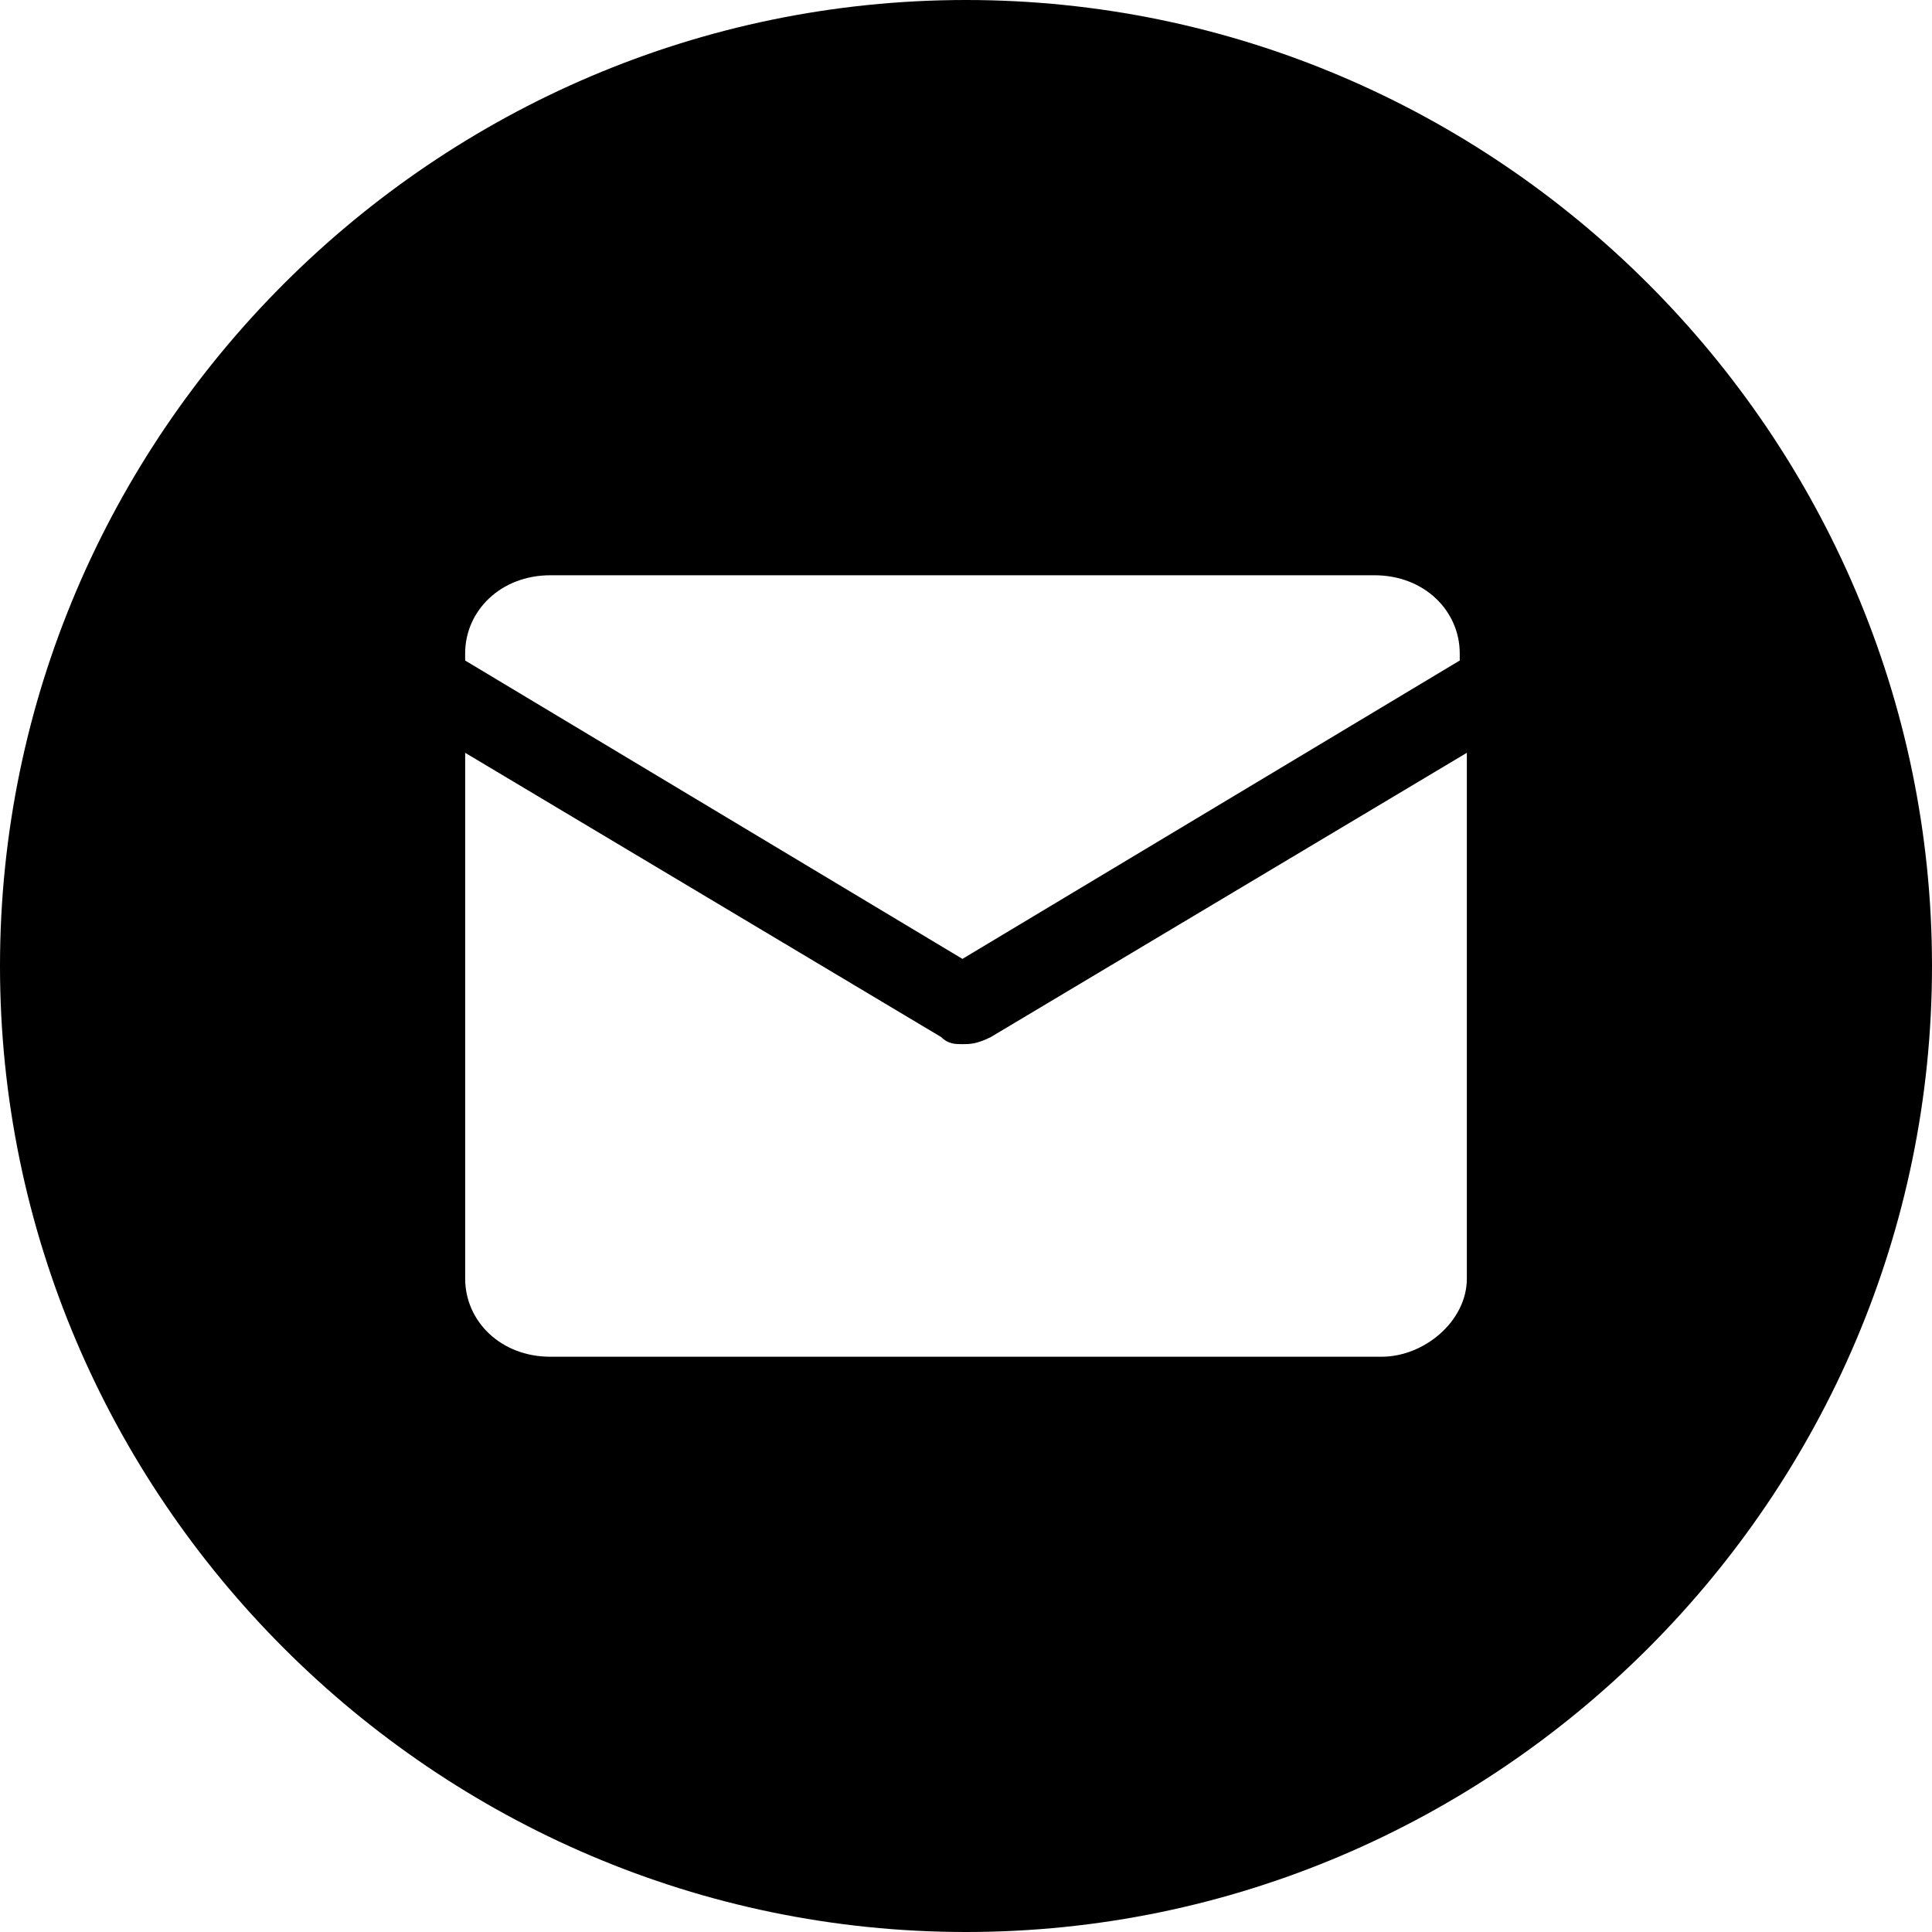
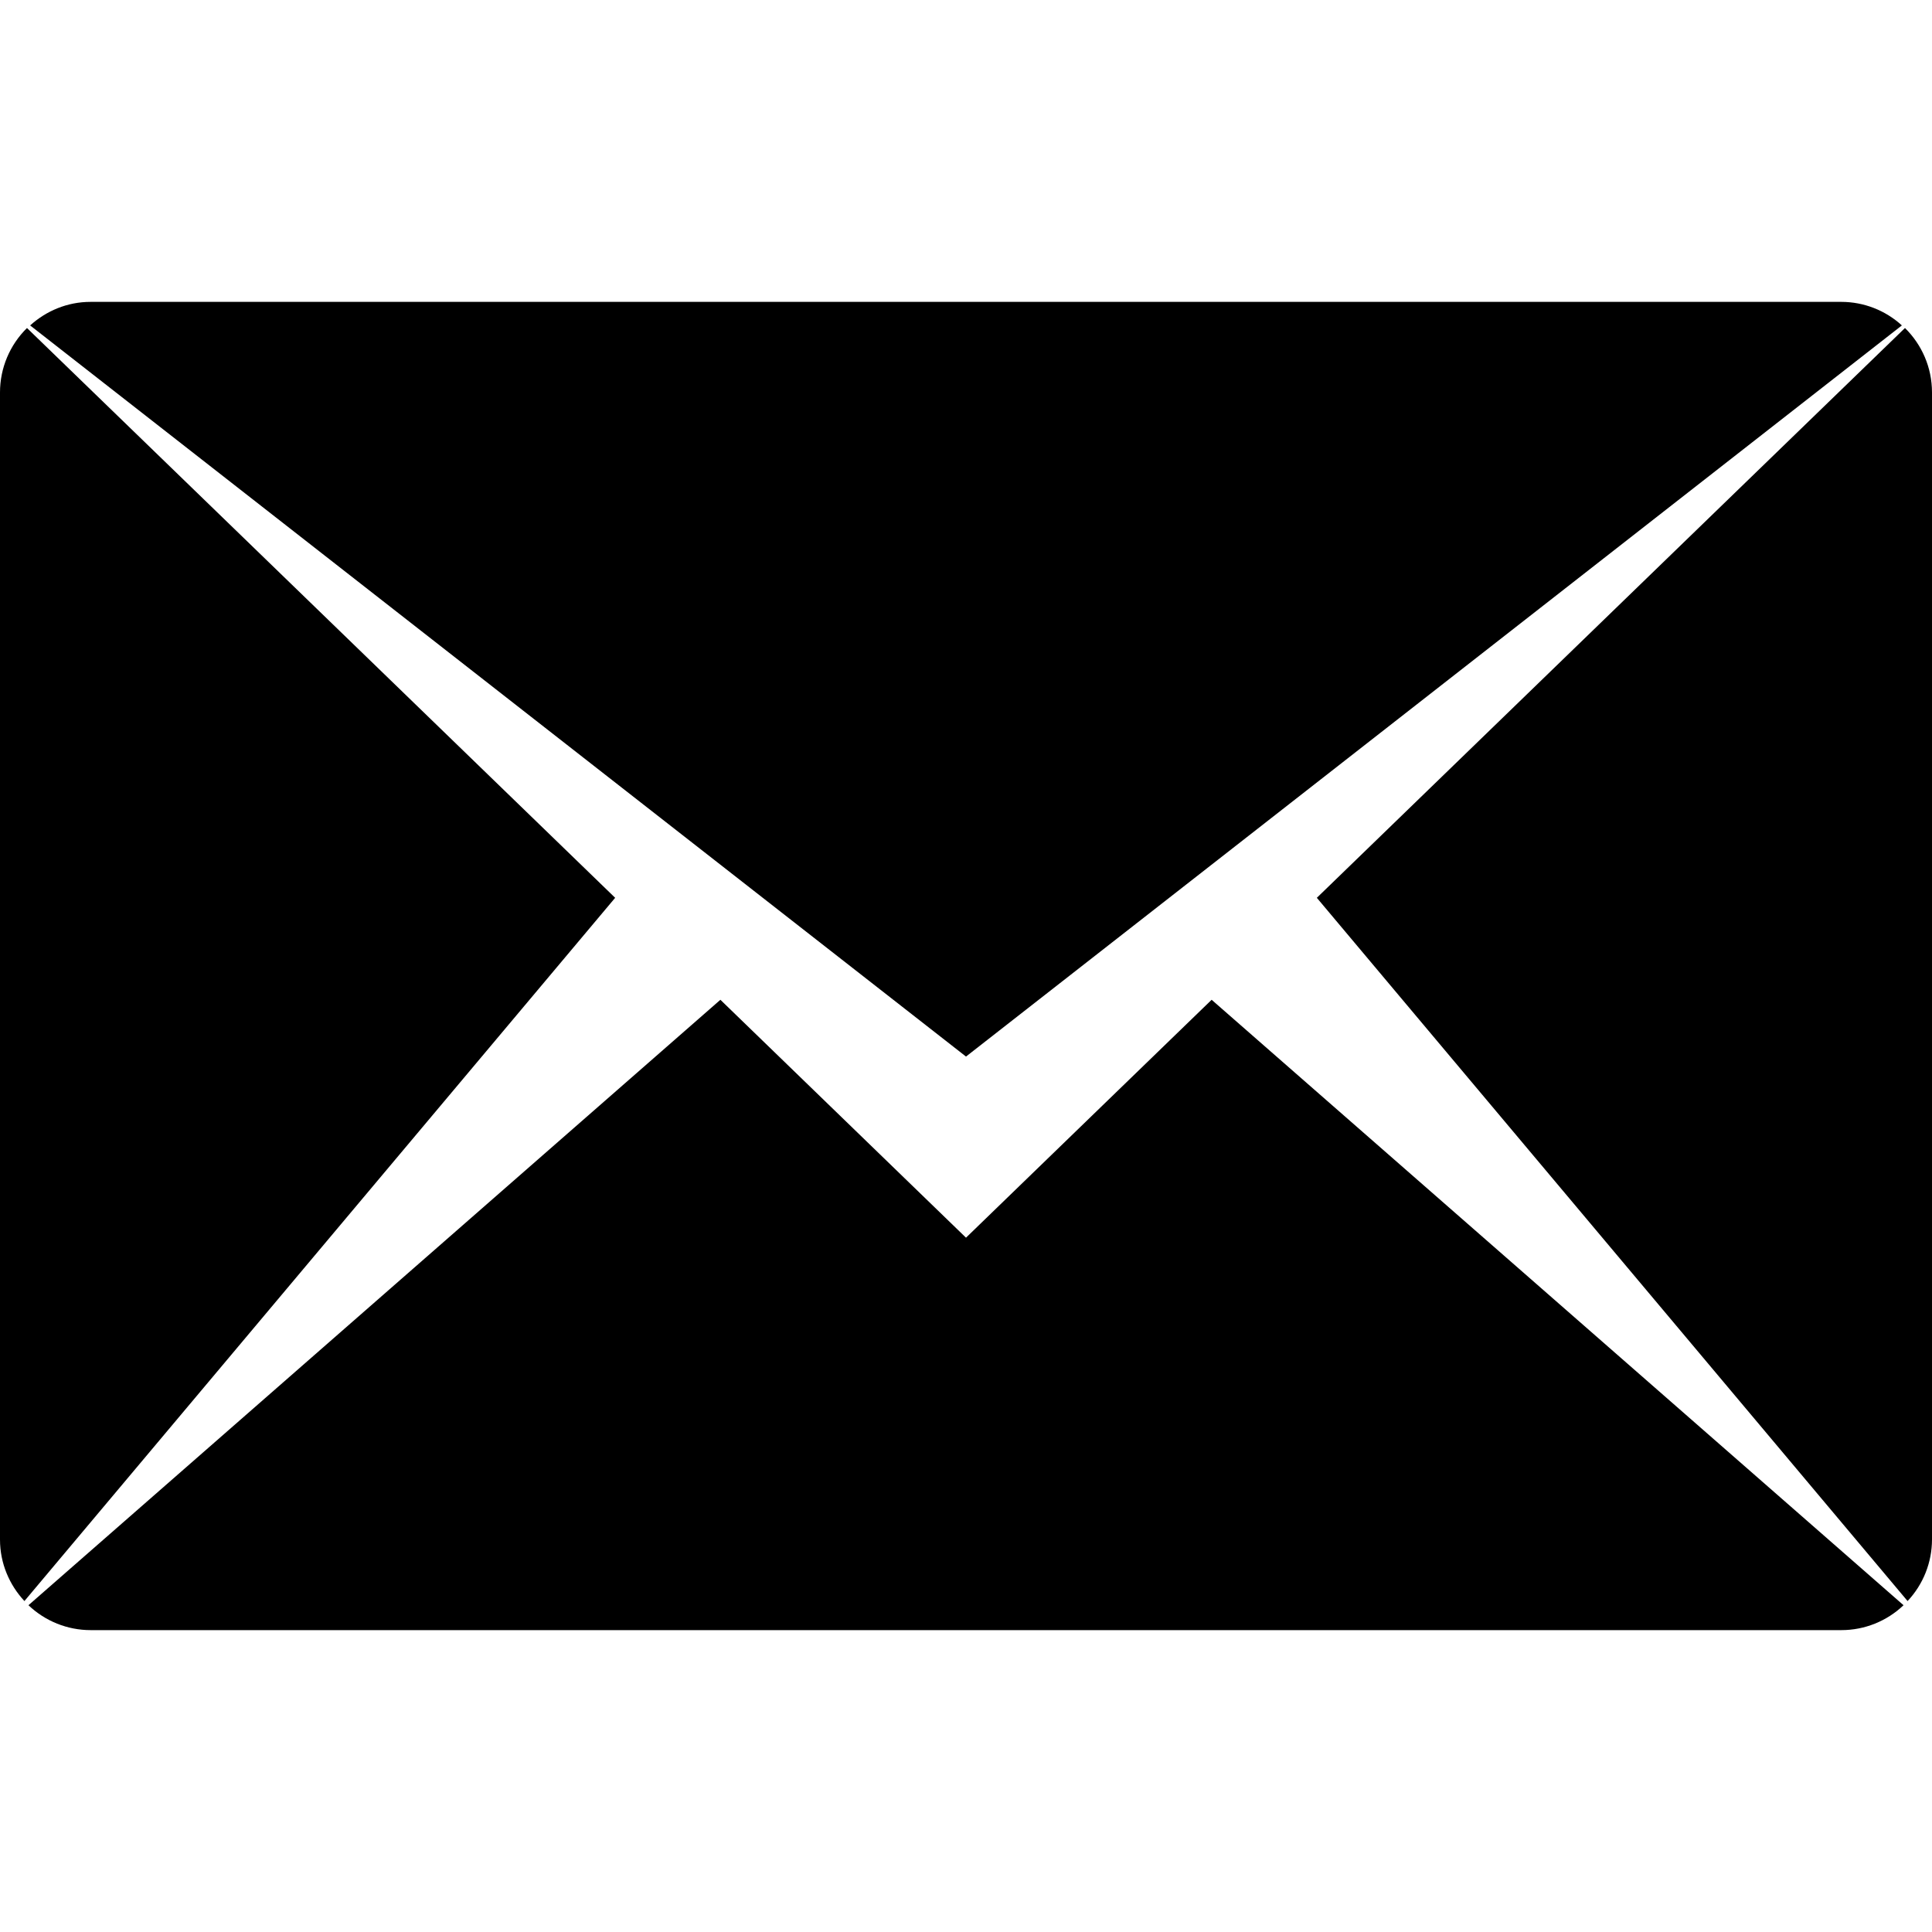
- <svg xmlns="http://www.w3.org/2000/svg" class="icon" style="vertical-align: middle;fill: currentColor;overflow: hidden;" viewBox="0 0 1024 1024" version="1.1" p-id="14108">
-   <path d="M512 0C230.47 0 0 230.47 0 512s230.47 512 512 512 512-230.47 512-512S793.53 0 512 0zM246.54 346.32c0-22.59 18.83-41.42 45.18-41.42h436.79c26.36 0 45.18 18.83 45.18 41.42v3.77L510.12 508.23 246.54 350.09z m530.92 331.36c0 22.59-22.59 41.42-45.18 41.42H291.73c-26.36 0-45.18-18.83-45.18-41.42V399l252.27 150.65c3.77 3.77 7.53 3.77 11.3 3.77s7.53 0 15.06-3.77L777.46 399z" p-id="14109">
- </path>
+ <svg xmlns="http://www.w3.org/2000/svg" class="icon" style="width: 1em;height: 1em;vertical-align: middle;fill: currentColor;overflow: hidden;" viewBox="0 0 1024 1024" version="1.1" p-id="9999">
+   <path d="M1008.032 172.48A47.6 47.6 0 0 0 976 160H48c-12.368 0-23.52 4.8-32.032 12.48L512 560l496.032-387.52z m-993.728 1.376A47.84 47.84 0 0 0 0 208v608c0 12.624 4.976 24.016 12.944 32.592l313.104-372.736L14.304 173.856zM512 656l-130.176-126.096L15.088 850.8A47.712 47.712 0 0 0 48 864h928a47.68 47.68 0 0 0 32.912-13.2l-366.72-320.896L512 656z m497.68-482.144L697.952 475.856l313.104 372.736A47.68 47.68 0 0 0 1024 816V208c0-13.36-5.488-25.44-14.32-34.144z" fill="" p-id="10000" />
</svg>
